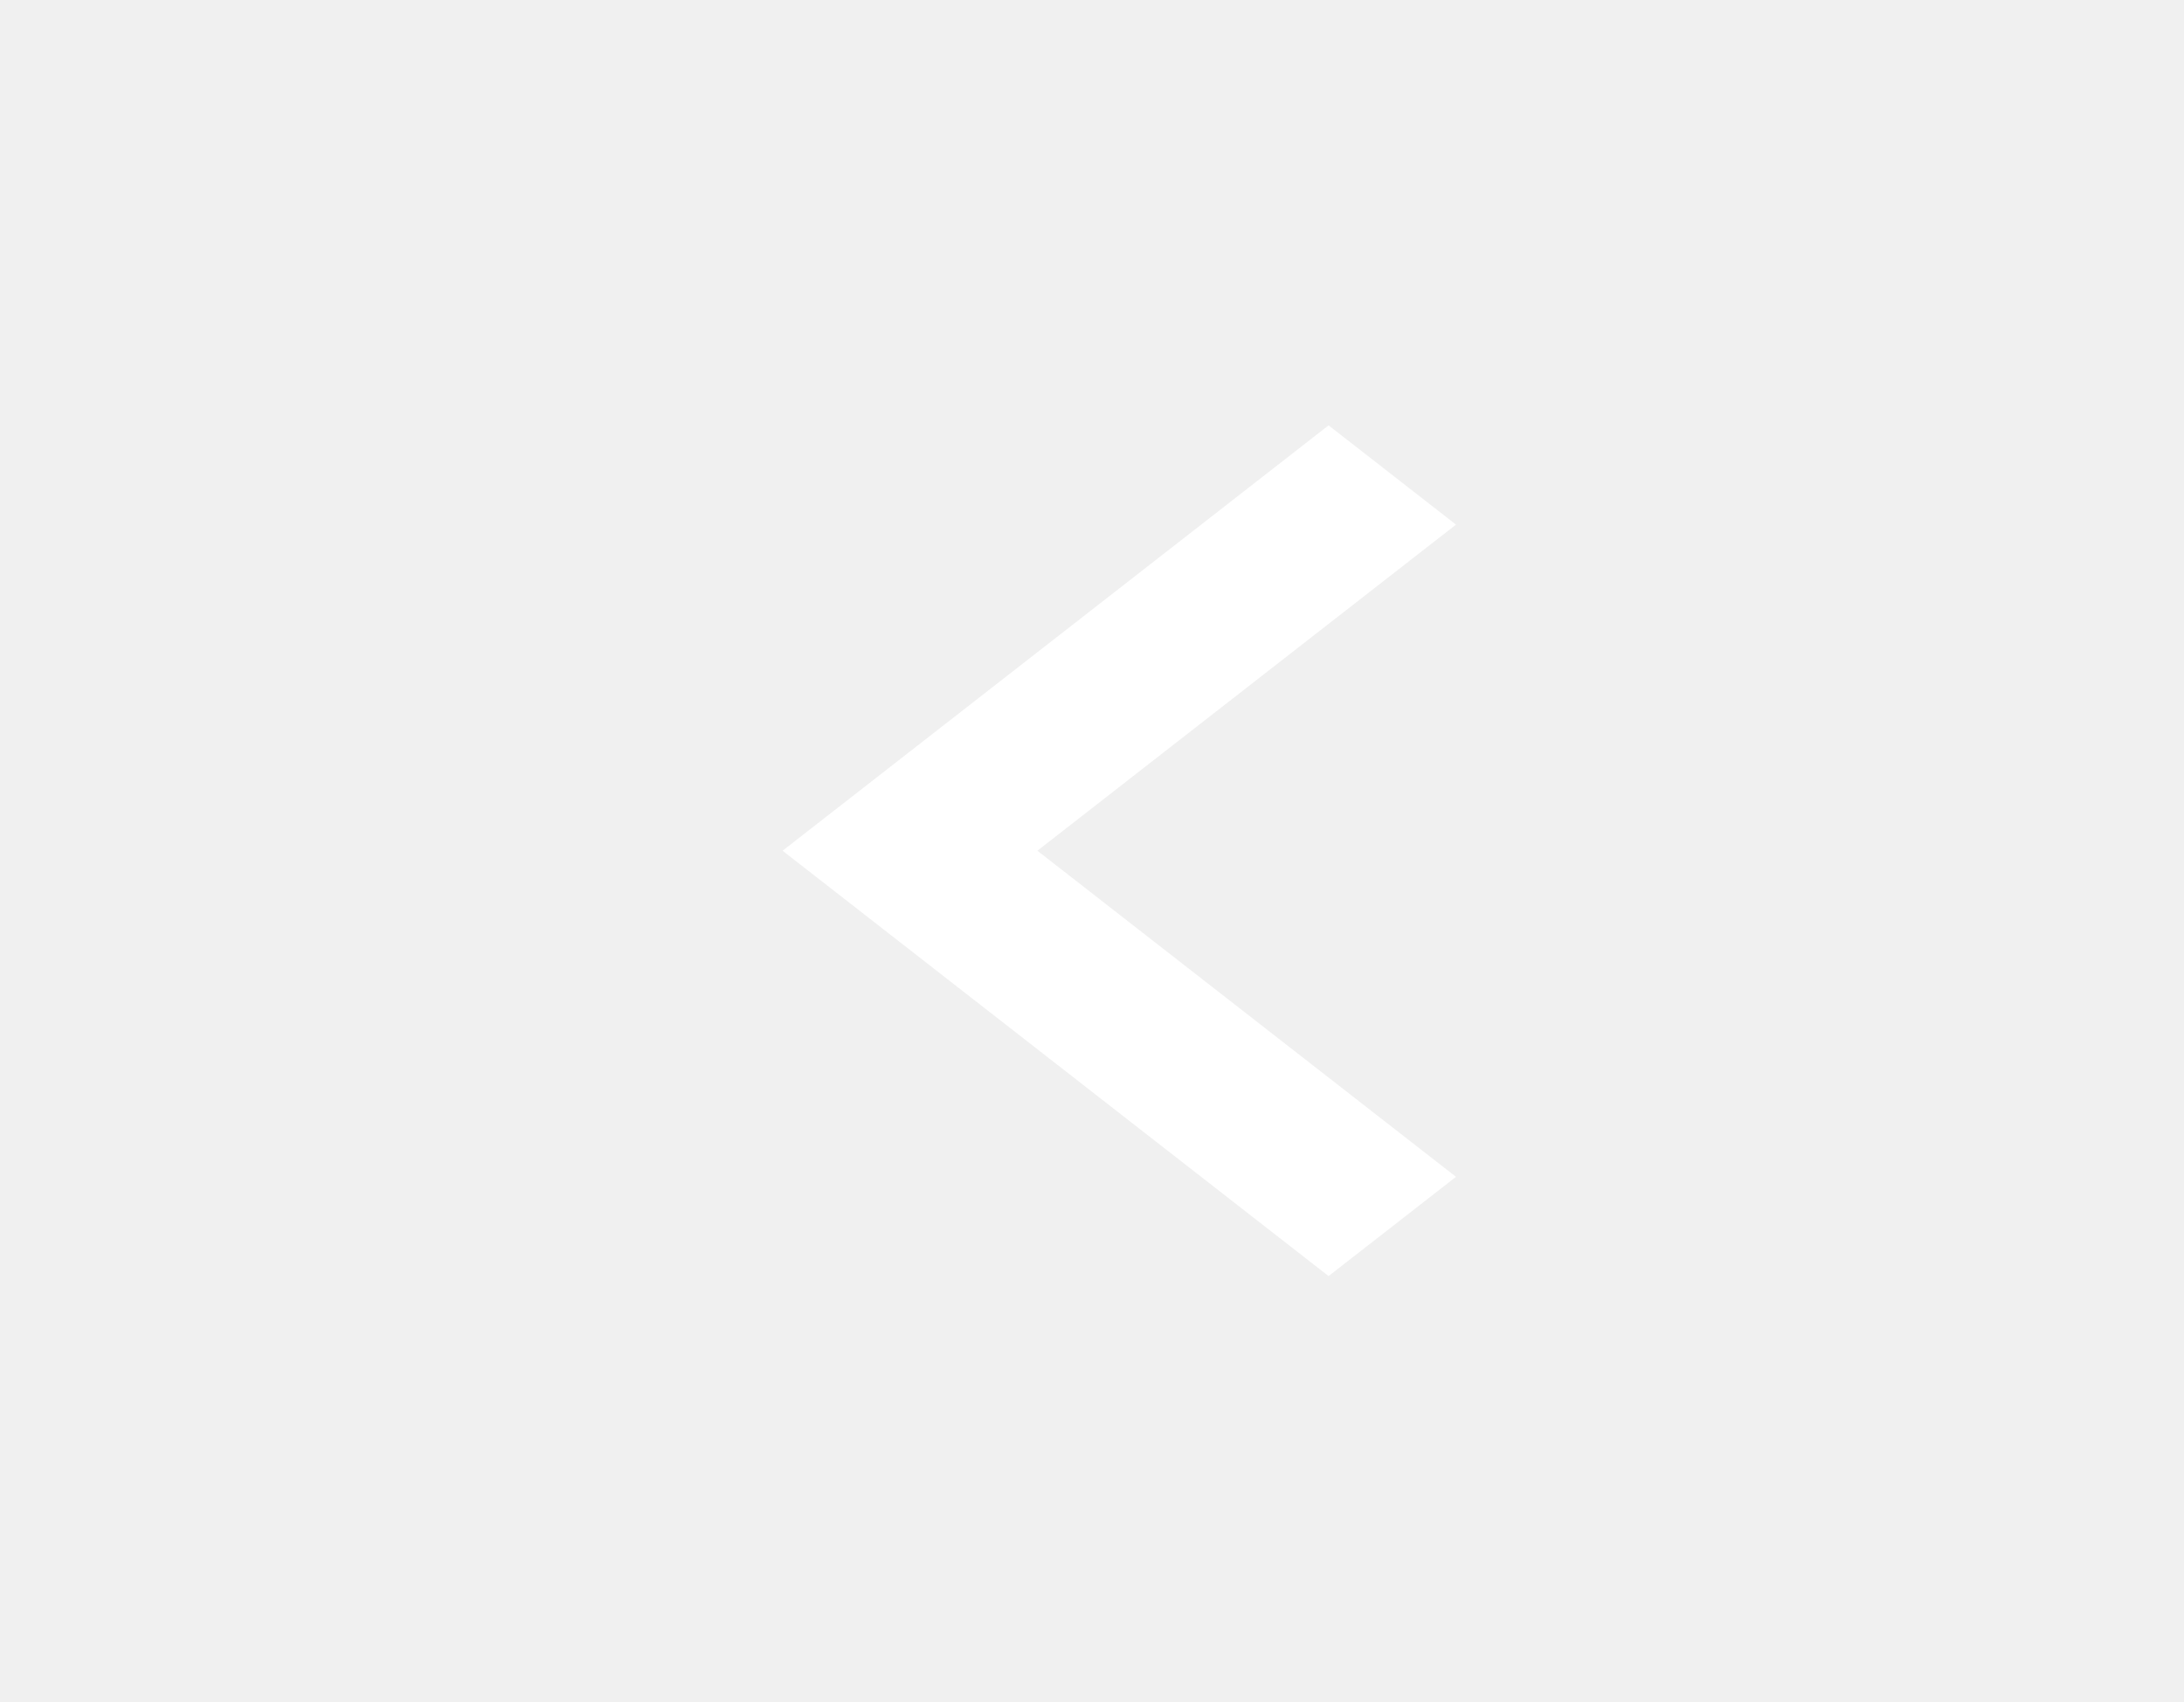
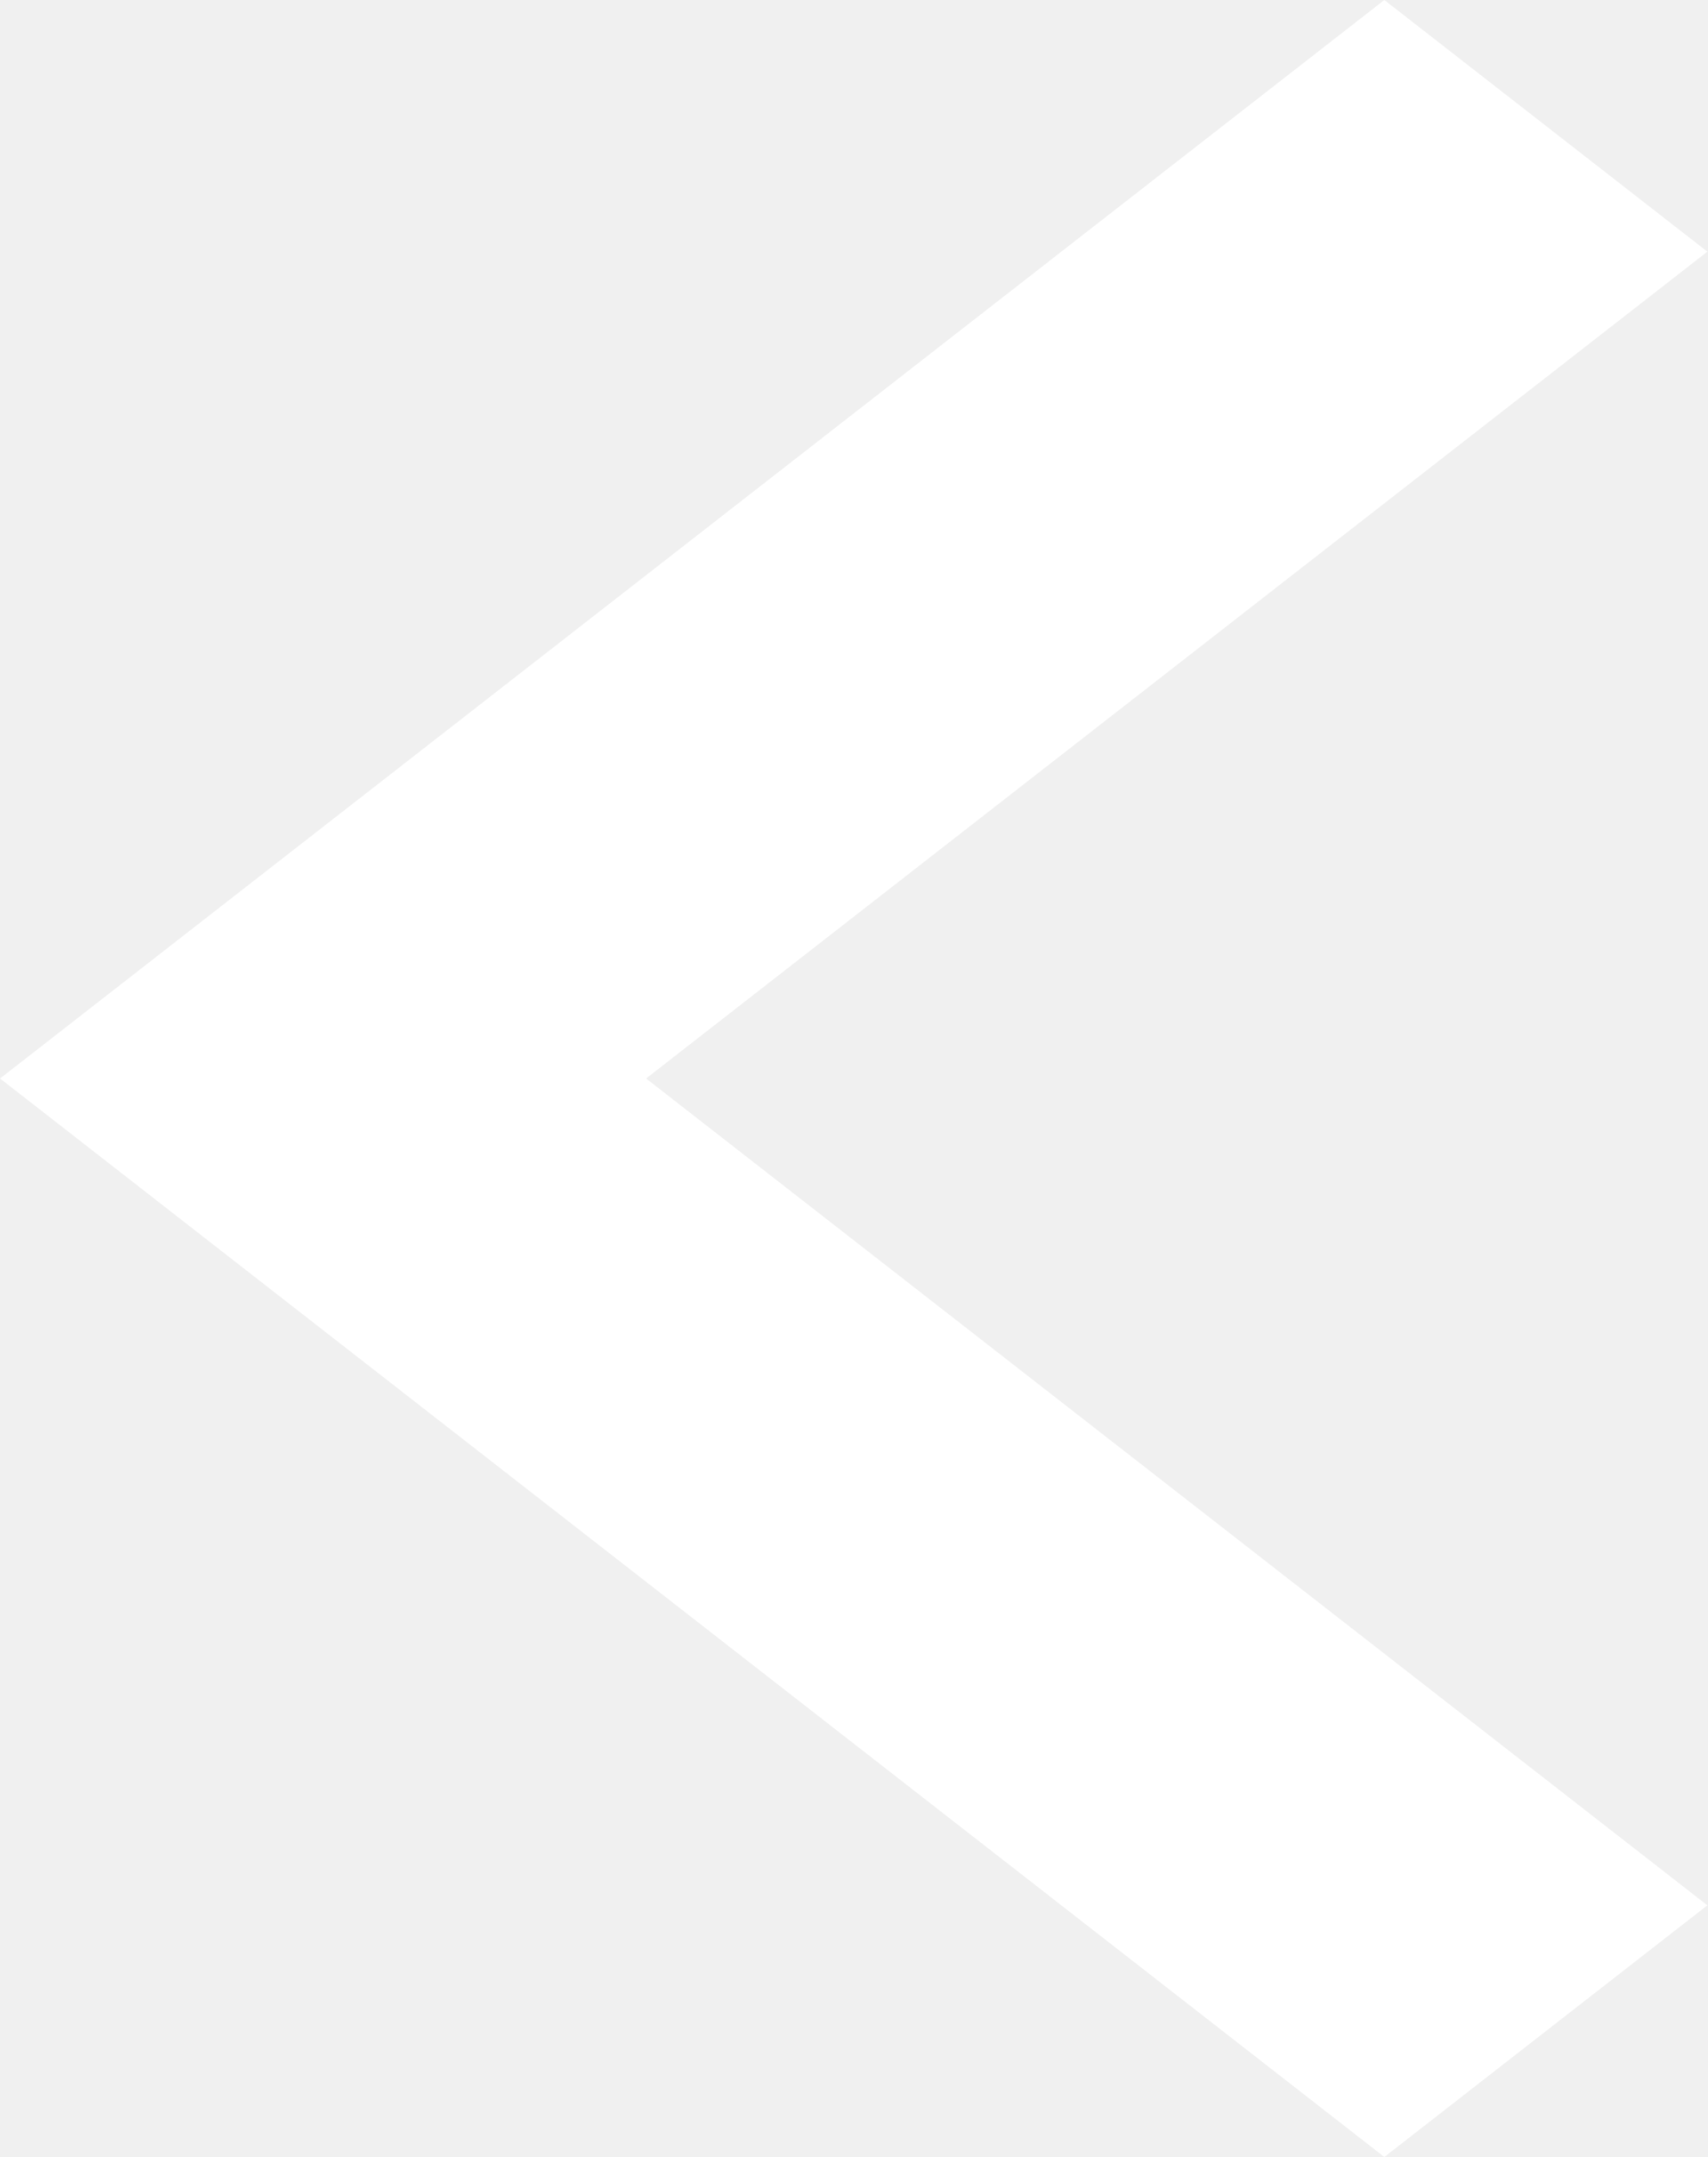
- <svg xmlns="http://www.w3.org/2000/svg" width="95" height="74" viewBox="0 0 95 74" fill="none">
+ <svg xmlns="http://www.w3.org/2000/svg" fill="none" viewBox="34.04 18.5 29.29 37">
  <path d="M45.125 37L63.333 51.183L57.791 55.5L34.041 37L57.791 18.5L63.333 22.817L45.125 37Z" fill="white" />
</svg>
